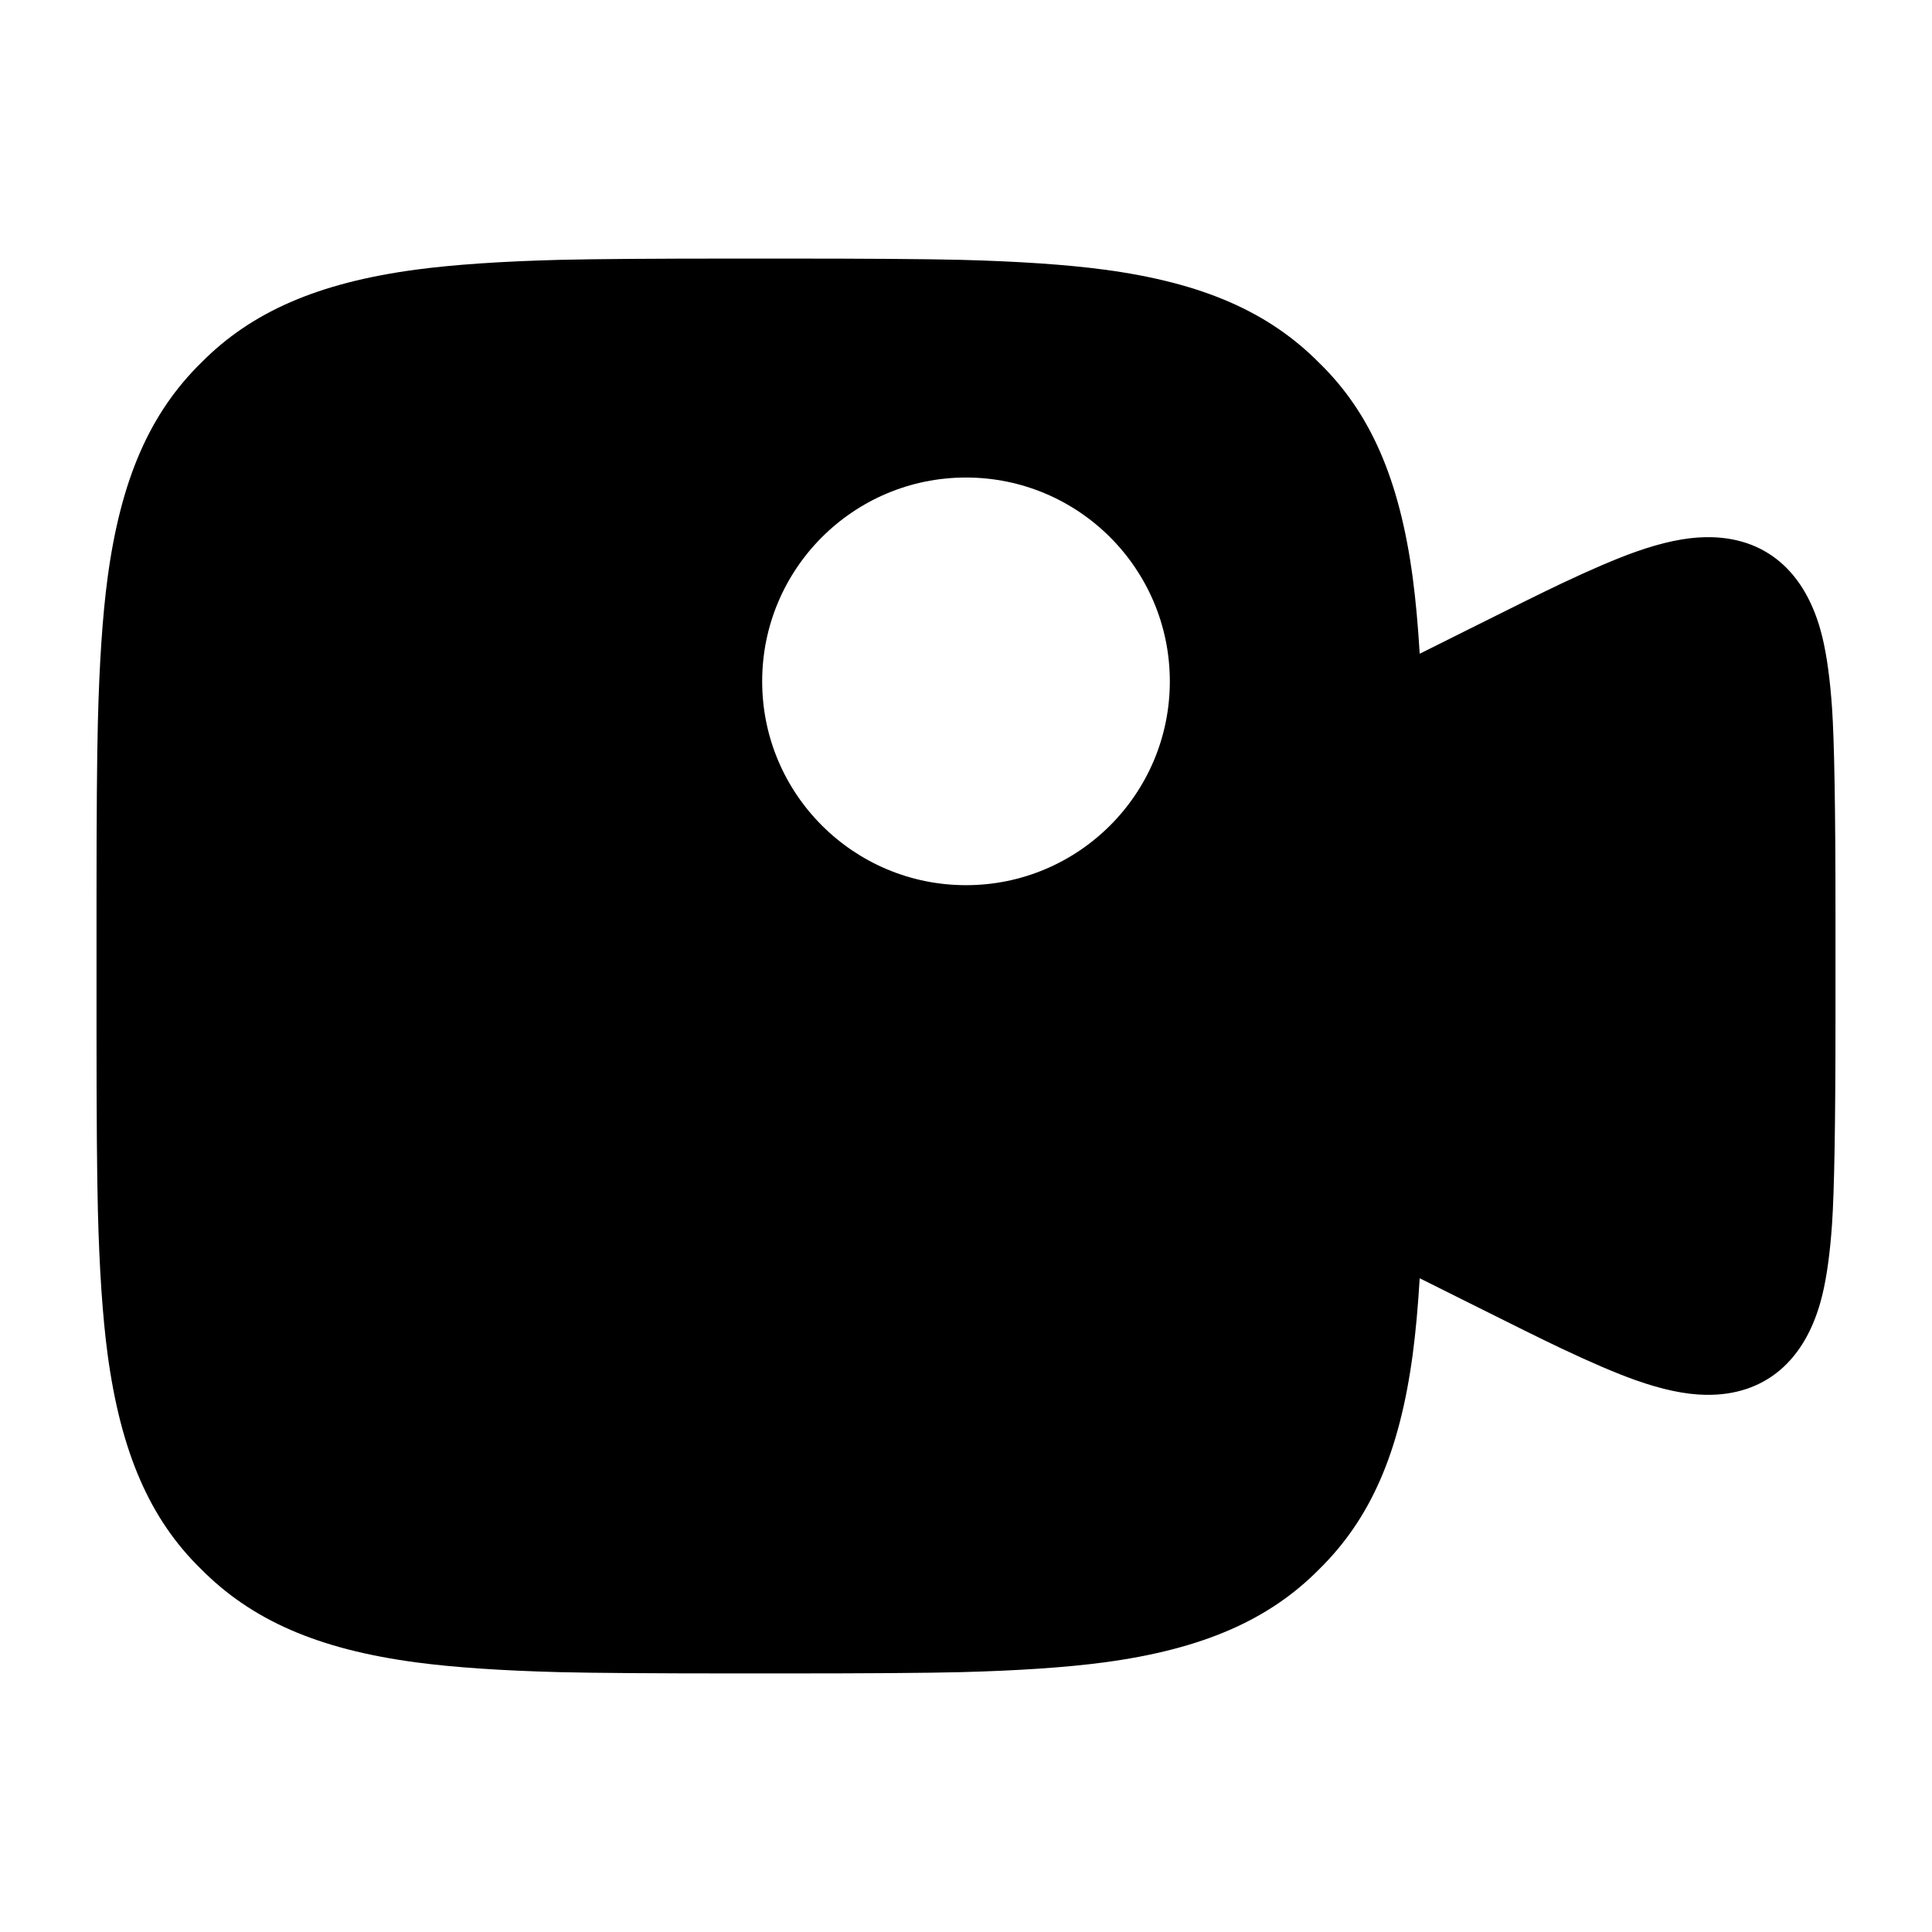
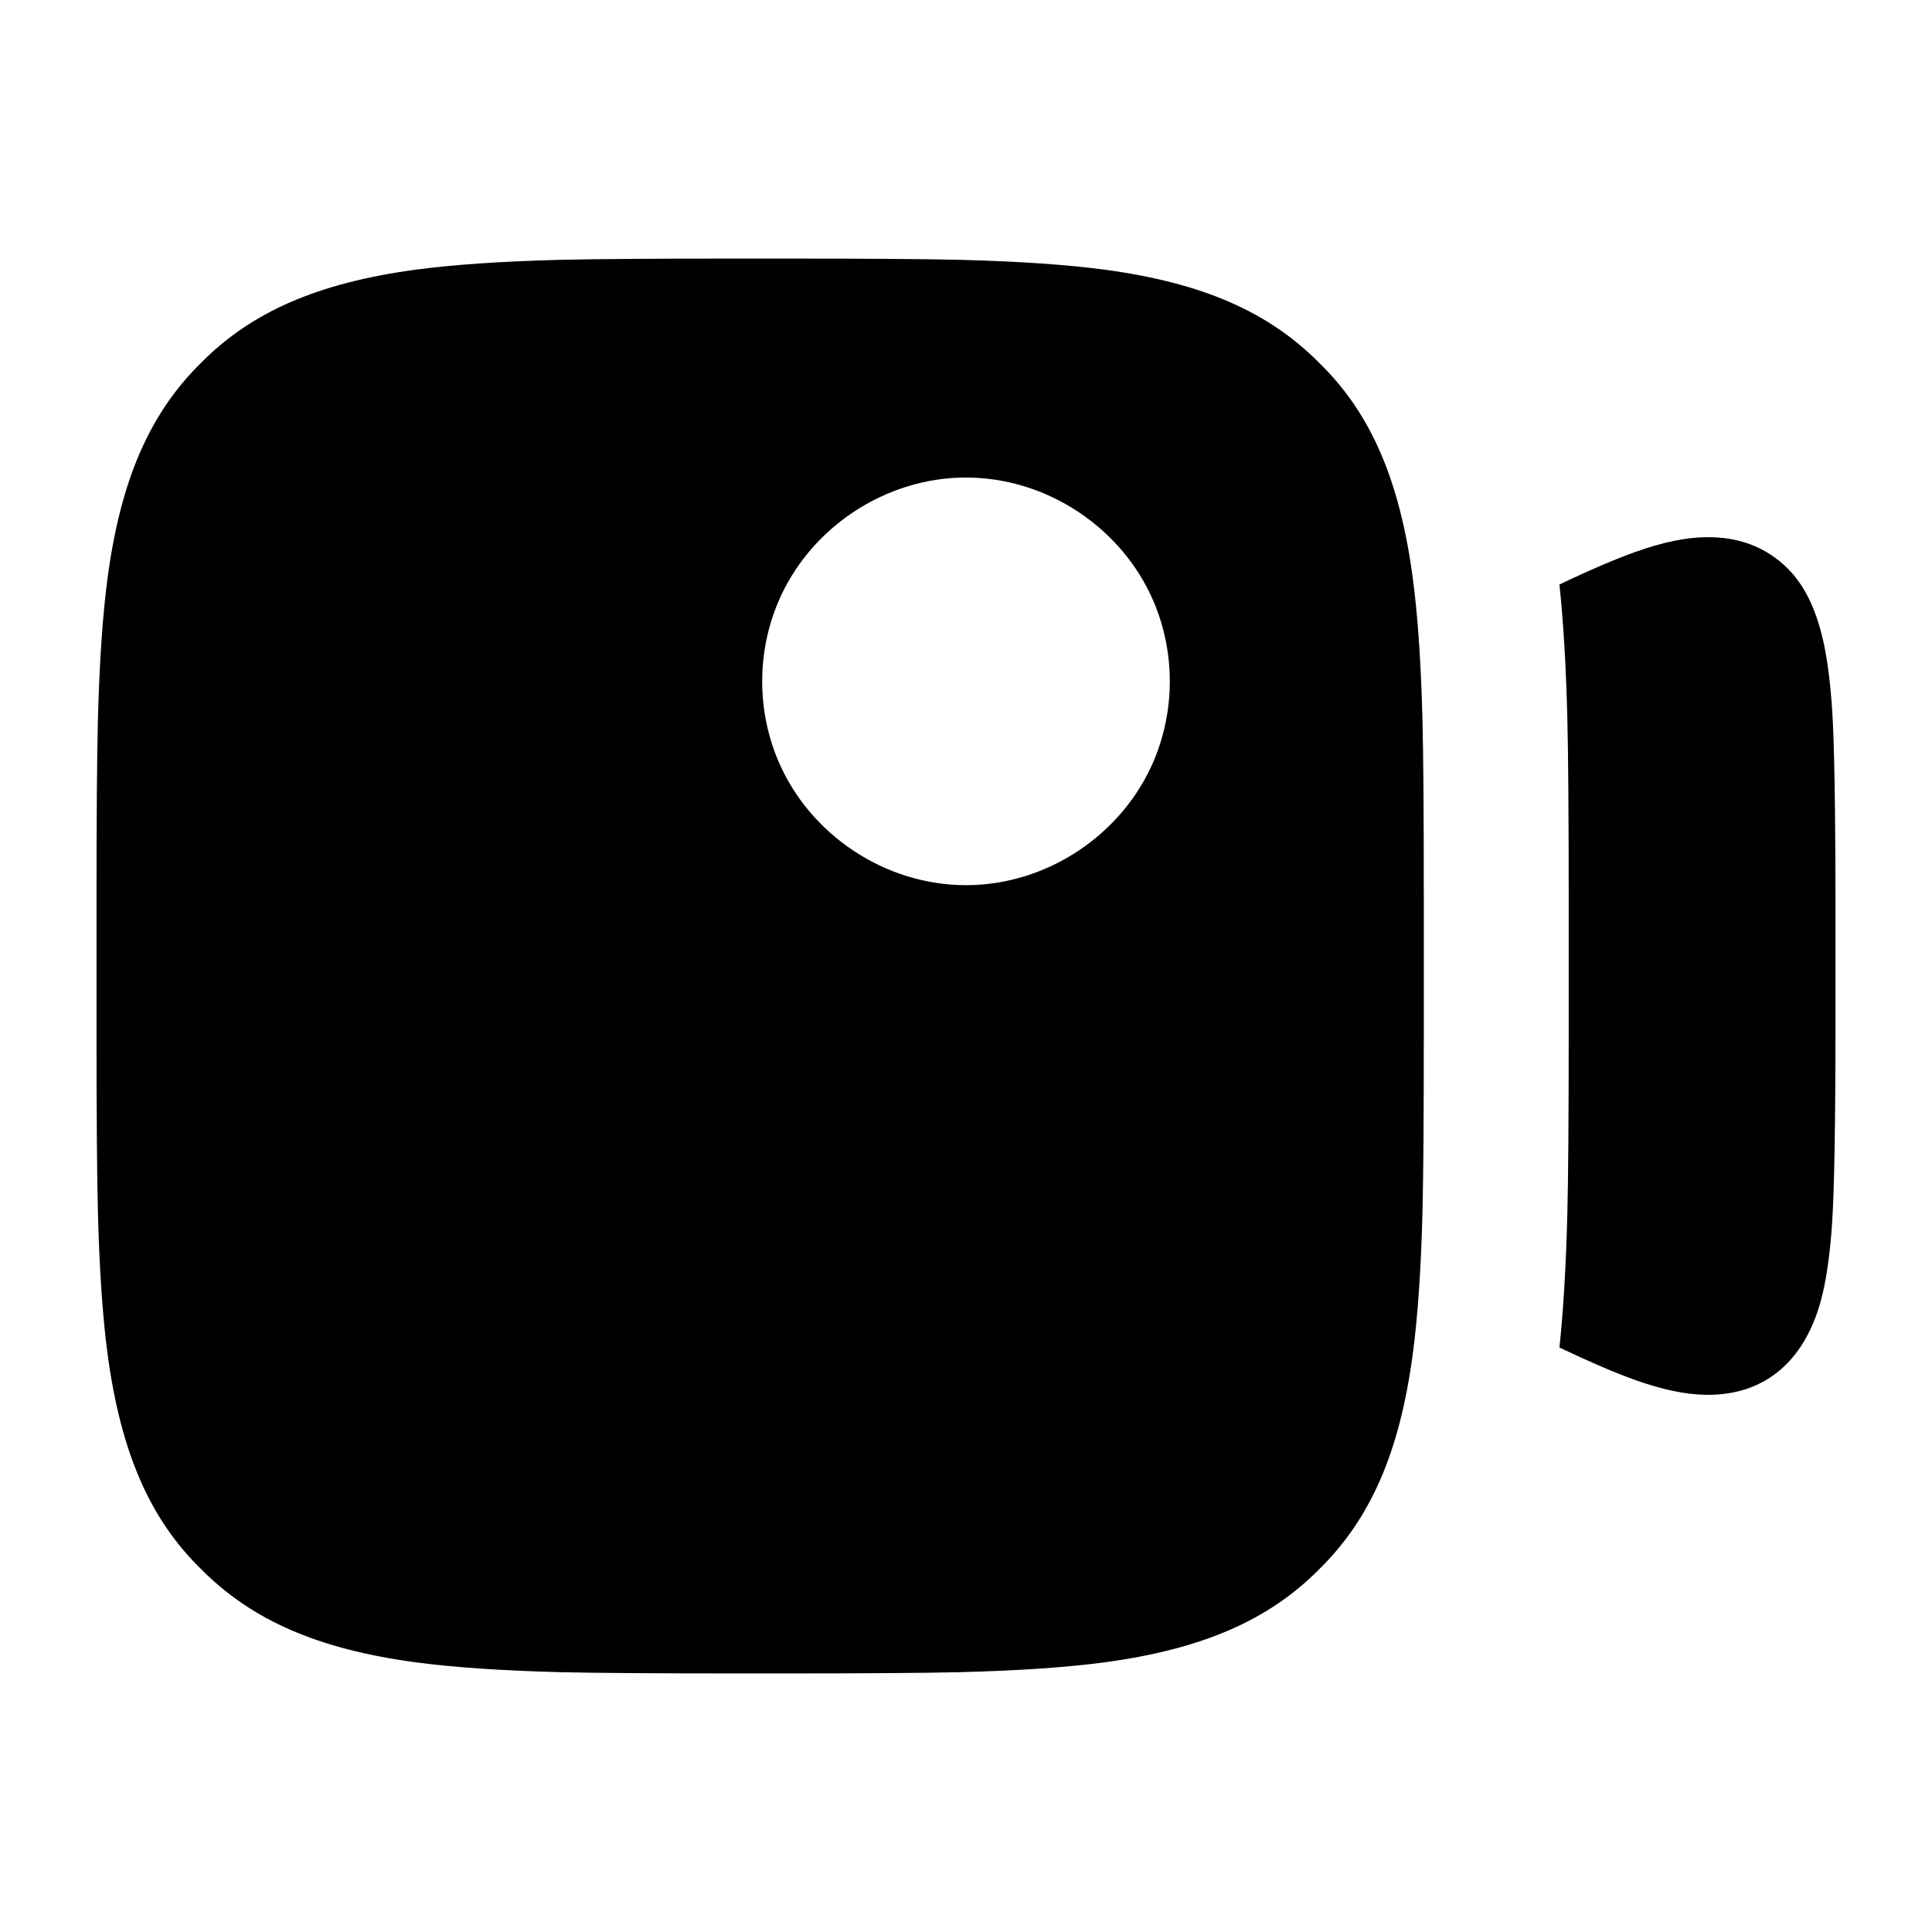
<svg viewBox="0 0 24 24" fill="none">
-   <path d="M17.55 7.181Q17.604 7.588 17.636 8.121L18.017 7.931Q18.1 7.889 18.257 7.811Q19.059 7.409 19.392 7.251Q19.951 6.986 20.313 6.857Q20.815 6.678 21.189 6.673C21.916 6.661 22.438 7.088 22.638 7.915Q22.721 8.259 22.758 8.79Q22.801 9.412 22.801 11.347V12.653Q22.801 14.588 22.758 15.21Q22.721 15.741 22.638 16.085C22.438 16.912 21.916 17.339 21.189 17.327Q20.815 17.322 20.313 17.143Q19.951 17.014 19.392 16.749Q19.059 16.591 18.257 16.189Q18.098 16.109 18.017 16.069L17.636 15.879Q17.604 16.412 17.55 16.819C17.386 18.051 17.021 18.873 16.383 19.498C15.766 20.121 14.942 20.487 13.714 20.651Q13.014 20.744 11.937 20.772Q11.284 20.788 9.715 20.788H9.171Q7.602 20.788 6.949 20.772Q5.872 20.744 5.172 20.651C3.944 20.487 3.122 20.124 2.493 19.487C1.868 18.876 1.501 18.051 1.336 16.819Q1.243 16.118 1.216 15.04Q1.199 14.386 1.199 12.816V11.184Q1.199 9.614 1.216 8.96Q1.243 7.882 1.336 7.181C1.501 5.949 1.865 5.127 2.503 4.502C3.12 3.879 3.944 3.513 5.172 3.349Q5.872 3.256 6.949 3.228Q7.602 3.212 9.171 3.212H9.715Q11.284 3.212 11.937 3.228Q13.014 3.256 13.714 3.349C14.942 3.513 15.764 3.876 16.393 4.513C17.019 5.124 17.386 5.949 17.55 7.181ZM14.532 8.464C14.532 7.066 13.398 5.932 12 5.932C10.602 5.932 9.468 7.066 9.468 8.464C9.468 9.862 10.602 10.996 12 10.996C13.398 10.996 14.532 9.862 14.532 8.464Z" fill="currentColor" />
+   <path d="M17.671 15.04Q17.644 16.118 17.55 16.819C17.386 18.051 17.021 18.873 16.383 19.498C15.766 20.121 14.942 20.487 13.714 20.651Q13.014 20.744 11.937 20.772Q11.284 20.788 9.715 20.788H9.171Q7.602 20.788 6.949 20.772Q5.872 20.744 5.172 20.651C3.944 20.487 3.122 20.124 2.493 19.487C1.868 18.876 1.501 18.051 1.336 16.819Q1.243 16.118 1.216 15.04Q1.199 14.386 1.199 12.816V11.184Q1.199 9.614 1.216 8.96Q1.243 7.882 1.336 7.181C1.501 5.949 1.865 5.127 2.503 4.502C3.12 3.879 3.944 3.513 5.172 3.349Q5.872 3.256 6.949 3.228Q7.602 3.212 9.171 3.212H9.715Q11.284 3.212 11.937 3.228Q13.014 3.256 13.714 3.349C14.942 3.513 15.764 3.876 16.393 4.513C17.019 5.124 17.386 5.949 17.55 7.181Q17.644 7.882 17.671 8.96Q17.687 9.614 17.687 11.184V12.816Q17.687 14.386 17.671 15.04ZM22.211 7.066C22.416 7.271 22.551 7.557 22.638 7.915Q22.721 8.259 22.758 8.79Q22.801 9.412 22.801 11.347V12.653Q22.801 14.588 22.758 15.21Q22.721 15.741 22.638 16.085C22.438 16.912 21.916 17.339 21.189 17.327Q20.815 17.322 20.313 17.143Q19.951 17.014 19.392 16.749Q19.383 16.744 19.372 16.739Q19.446 16.036 19.47 15.085Q19.487 14.409 19.487 12.816V11.184Q19.487 9.591 19.47 8.915Q19.446 7.964 19.372 7.261C19.757 7.077 20.068 6.945 20.313 6.857Q20.815 6.678 21.189 6.673Q21.808 6.663 22.211 7.066ZM9.667 9.45C10.057 10.37 10.995 10.996 12 10.996C13.005 10.996 13.943 10.37 14.333 9.45C14.598 8.821 14.598 8.107 14.333 7.478C13.943 6.558 13.005 5.932 12 5.932C10.995 5.932 10.057 6.558 9.667 7.478C9.402 8.107 9.402 8.821 9.667 9.45Z" fill="currentColor" />
</svg>
